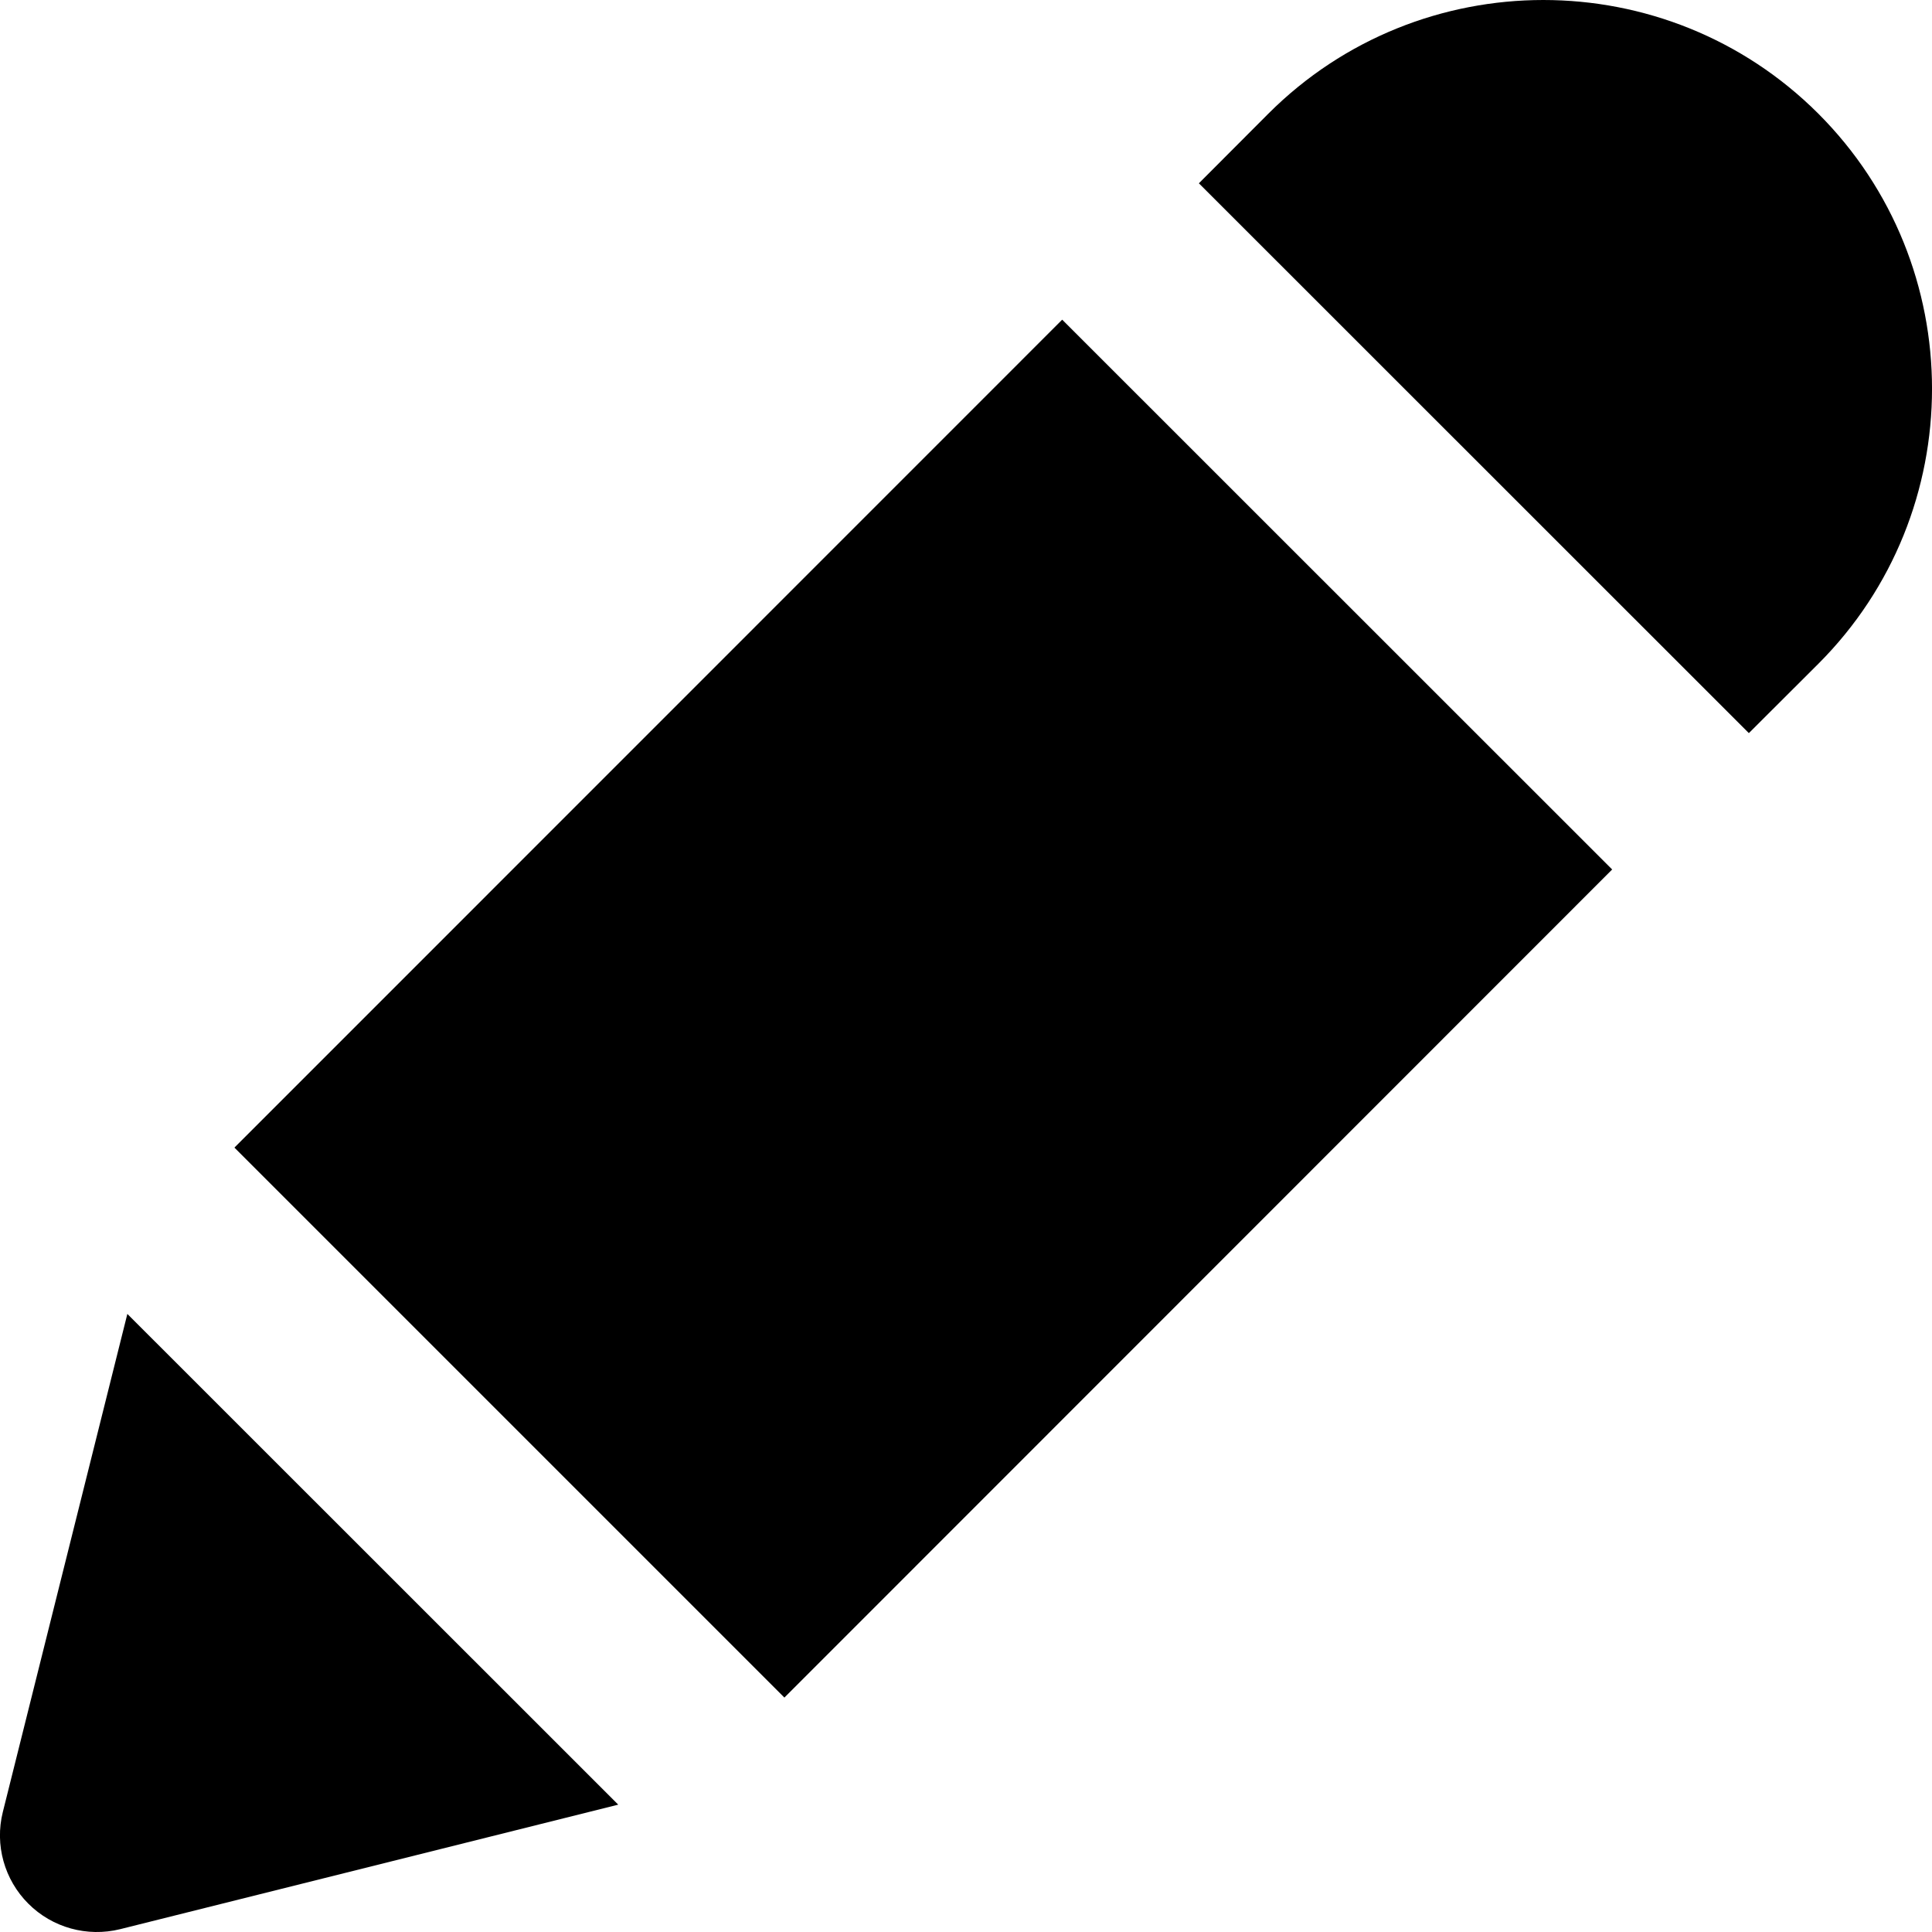
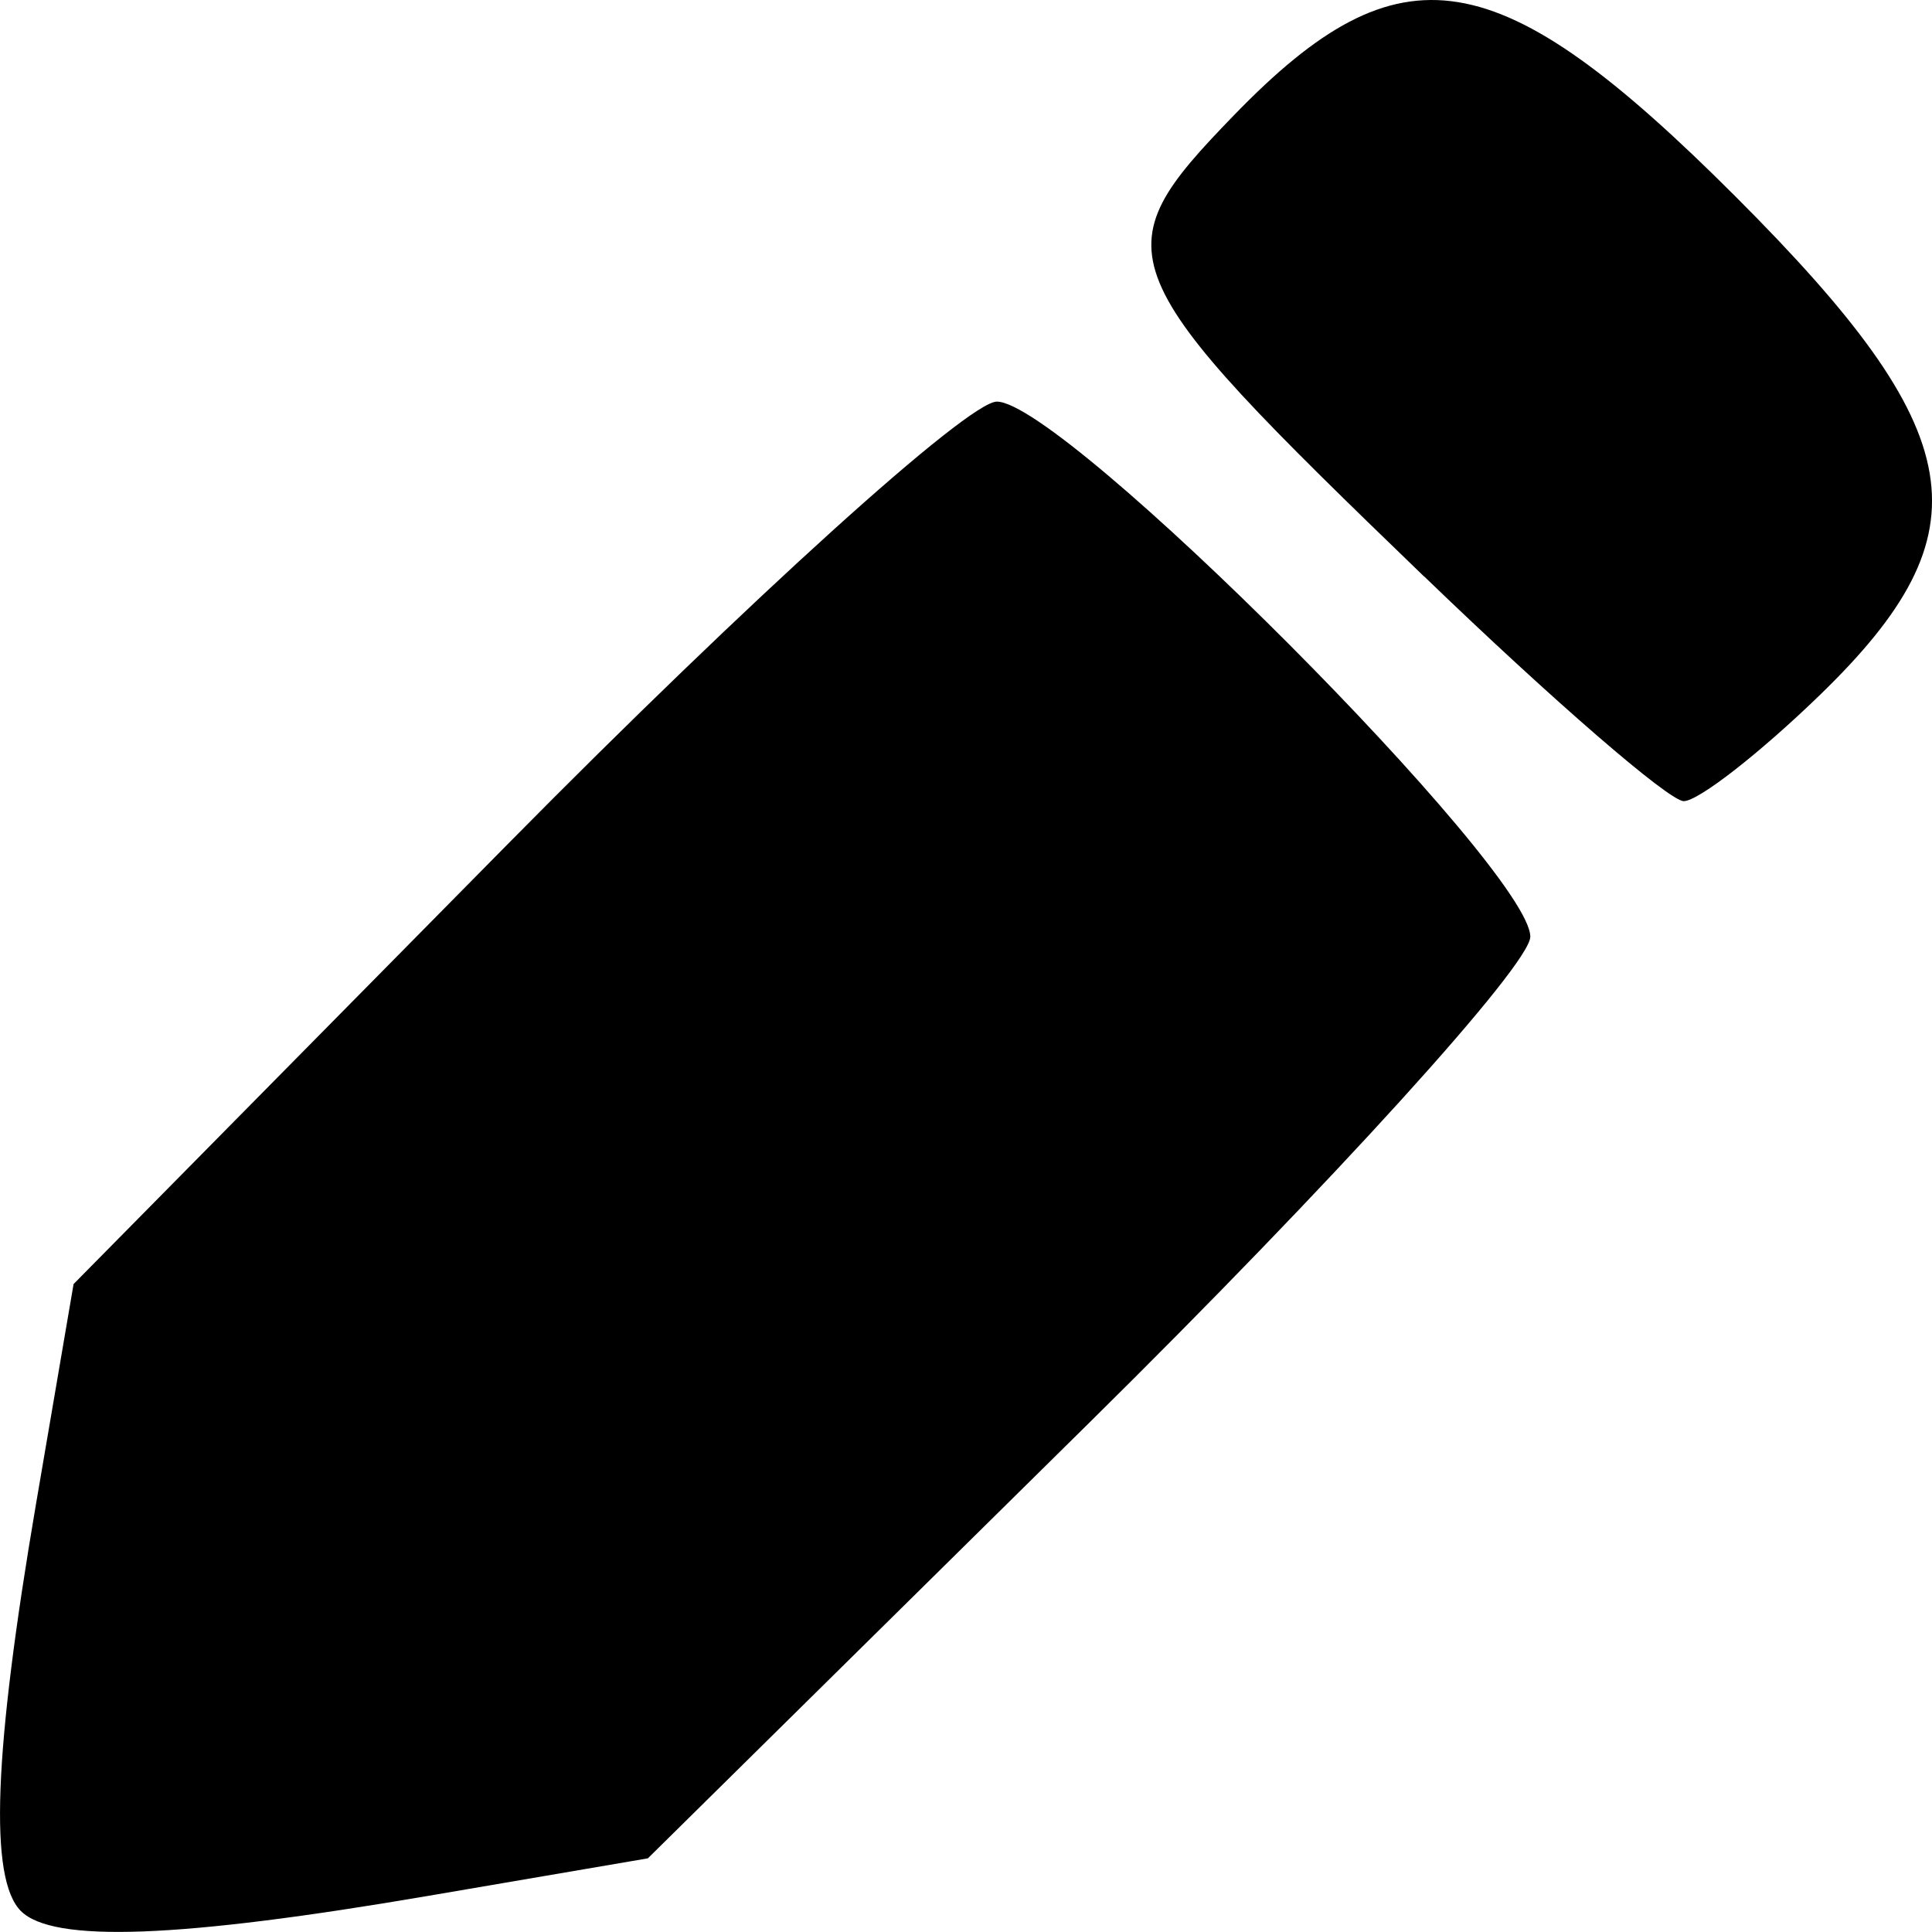
<svg xmlns="http://www.w3.org/2000/svg" width="24" height="24" viewBox="0 0 24 24">
-   <path fill="black" d="M 19.172 0 C 17.935 0 16.697 0.471 15.756 1.412 L 14.893 2.277 L 21.725 9.107 L 22.588 8.246 C 24.471 6.363 24.471 3.296 22.588 1.412 C 21.646 0.471 20.409 0 19.172 0 z M 13.195 3.971 L 2.912 14.256 L 9.744 21.088 L 20.027 10.801 L 13.195 3.971 z M 1.582 16.322 L 0.035 22.51 C -0.067 22.918 0.054 23.351 0.352 23.648 C 0.649 23.946 1.083 24.066 1.492 23.965 L 7.68 22.418 L 1.582 16.322 z" />
+   <path fill="black" d="m 0.26,23.74 c -0.399,-0.399 -0.34,-1.967 0.189,-5.067 l 0.465,-2.722 5.409,-5.481 c 2.975,-3.014 5.702,-5.481 6.06,-5.481 0.833,0 6.627,5.812 6.627,6.647 0,0.347 -2.466,3.065 -5.481,6.04 l -5.481,5.409 -2.722,0.465 c -3.1,0.53 -4.669,0.588 -5.067,0.189 z M 17.69,7.161 c -3.946,-3.806 -4.029,-4.009 -2.359,-5.732 2.07,-2.136 3.276,-1.94 6.228,1.012 2.936,2.936 3.144,4.161 1.052,6.189 -0.75,0.727 -1.513,1.322 -1.695,1.322 -0.182,0 -1.633,-1.256 -3.225,-2.792 z" />
</svg>
